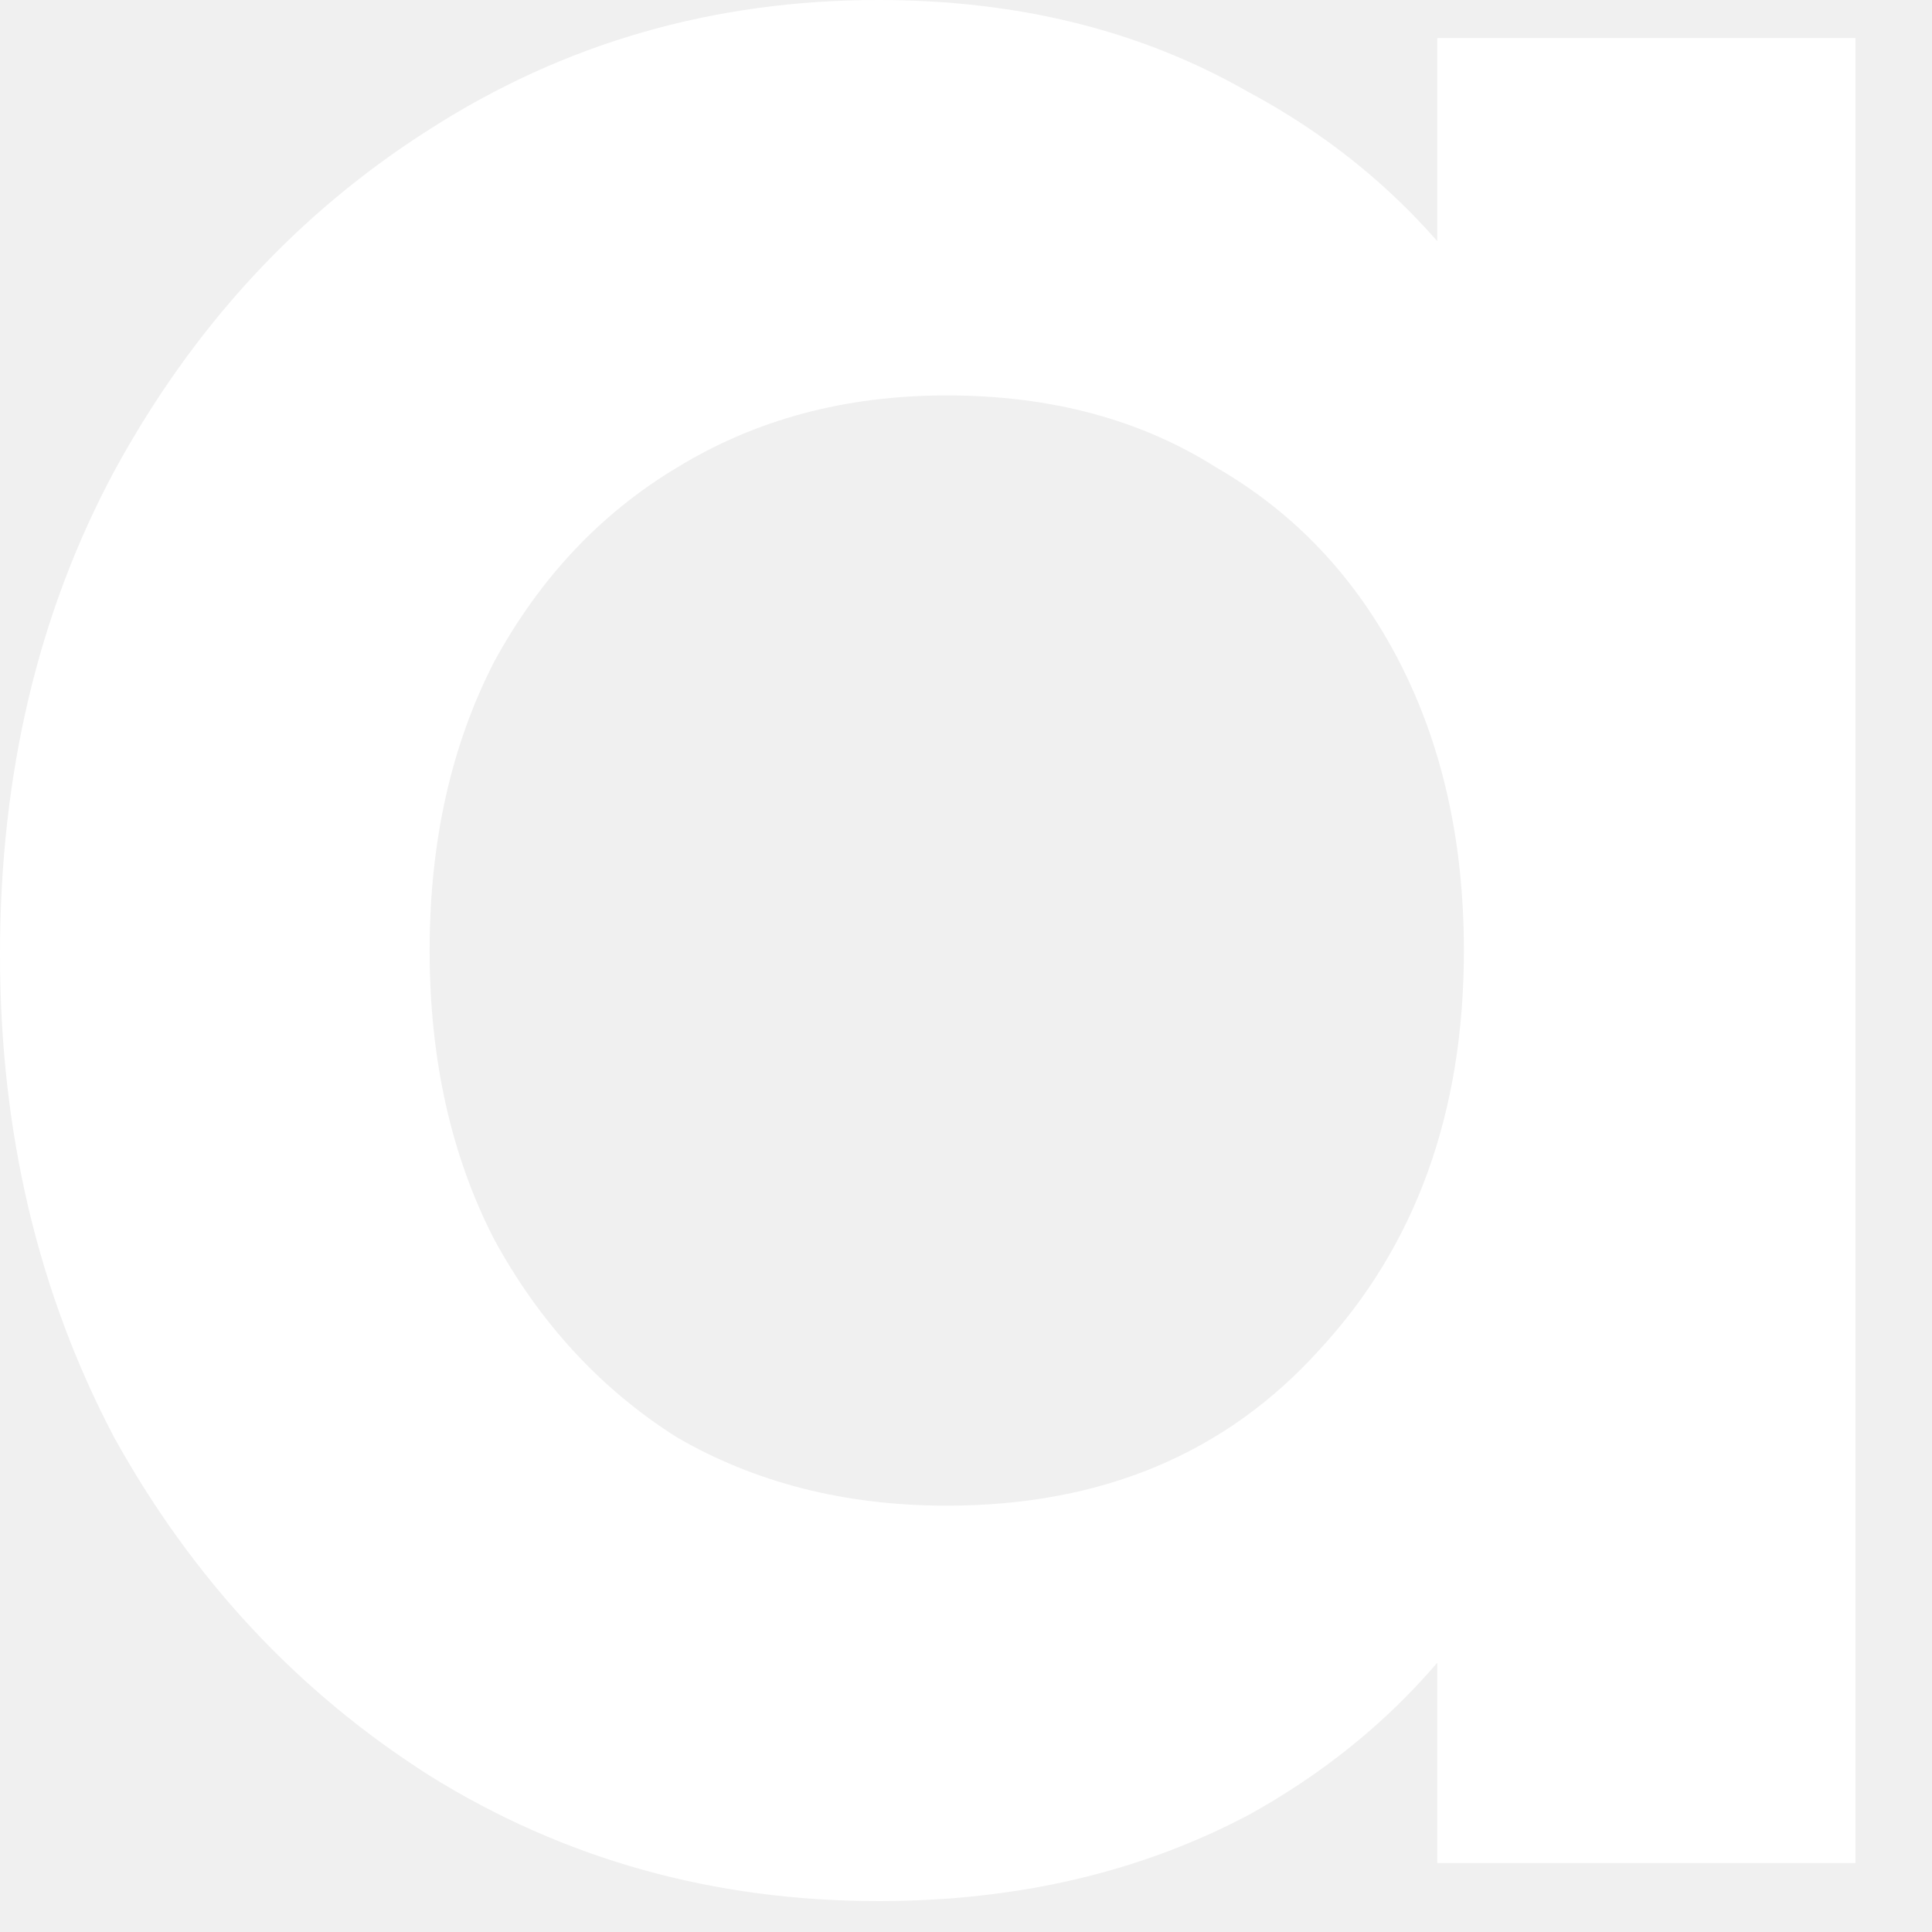
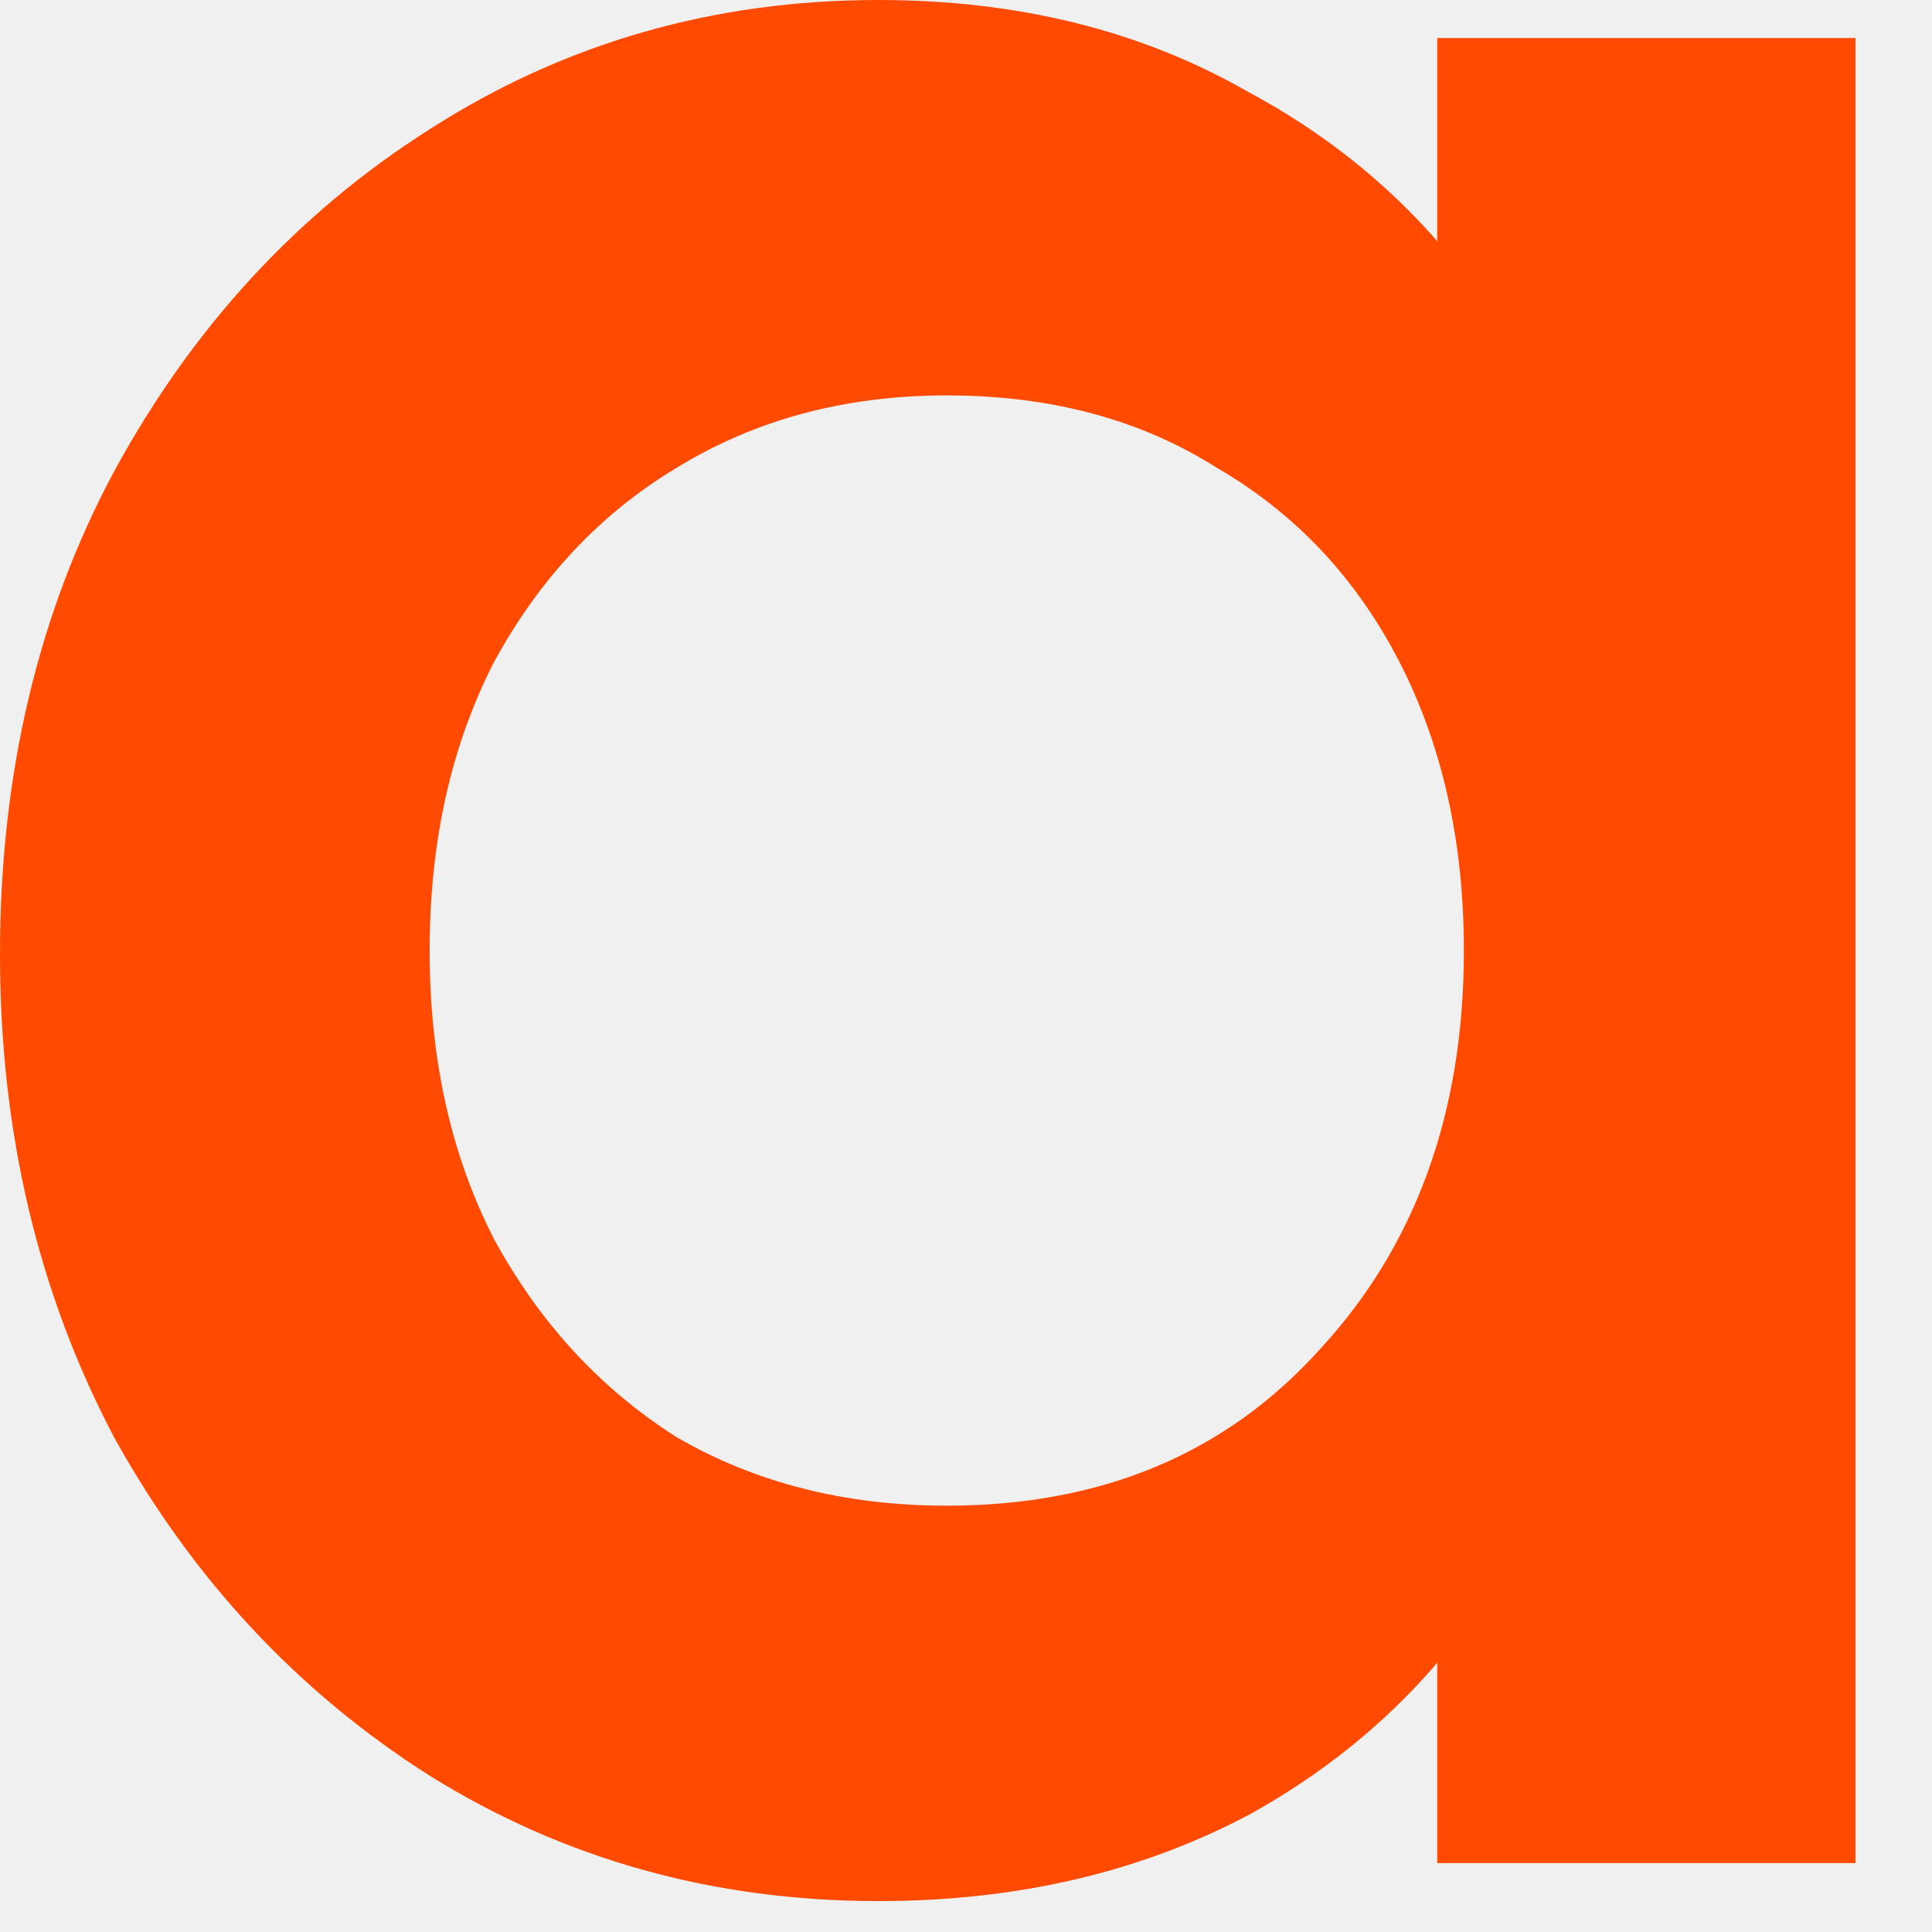
<svg xmlns="http://www.w3.org/2000/svg" width="24" height="24" viewBox="0 0 24 24" fill="none">
-   <path d="M10.911 23.616C8.864 23.616 7.006 23.097 5.337 22.058C3.7 21.018 2.393 19.617 1.417 17.854C0.472 16.059 0 14.06 0 11.855C0 9.62 0.472 7.62 1.417 5.857C2.393 4.062 3.7 2.645 5.337 1.606C7.006 0.535 8.864 0 10.911 0C12.643 0 14.17 0.378 15.492 1.134C16.846 1.858 17.917 2.865 18.704 4.156C19.491 5.447 19.885 6.912 19.885 8.549V15.067C19.885 16.705 19.491 18.169 18.704 19.46C17.948 20.751 16.894 21.774 15.54 22.53C14.185 23.254 12.643 23.616 10.911 23.616ZM11.761 18.704C13.682 18.704 15.225 18.059 16.39 16.768C17.586 15.477 18.185 13.823 18.185 11.808C18.185 10.454 17.917 9.258 17.382 8.218C16.846 7.179 16.091 6.376 15.114 5.81C14.17 5.211 13.052 4.912 11.761 4.912C10.501 4.912 9.384 5.211 8.407 5.81C7.463 6.376 6.707 7.179 6.14 8.218C5.605 9.258 5.337 10.454 5.337 11.808C5.337 13.162 5.605 14.359 6.14 15.398C6.707 16.437 7.463 17.256 8.407 17.854C9.384 18.421 10.501 18.704 11.761 18.704ZM17.854 23.144V17.051L18.751 11.525L17.854 6.046V0.472H23.049V23.144H17.854Z" fill="white" />
+   <path d="M10.911 23.616C8.864 23.616 7.006 23.097 5.337 22.058C3.7 21.018 2.393 19.617 1.417 17.854C0.472 16.059 0 14.06 0 11.855C0 9.62 0.472 7.62 1.417 5.857C2.393 4.062 3.7 2.645 5.337 1.606C7.006 0.535 8.864 0 10.911 0C12.643 0 14.17 0.378 15.492 1.134C16.846 1.858 17.917 2.865 18.704 4.156C19.491 5.447 19.885 6.912 19.885 8.549V15.067C19.885 16.705 19.491 18.169 18.704 19.46C17.948 20.751 16.894 21.774 15.54 22.53C14.185 23.254 12.643 23.616 10.911 23.616ZM11.761 18.704C13.682 18.704 15.225 18.059 16.39 16.768C17.586 15.477 18.185 13.823 18.185 11.808C18.185 10.454 17.917 9.258 17.382 8.218C16.846 7.179 16.091 6.376 15.114 5.81C14.17 5.211 13.052 4.912 11.761 4.912C10.501 4.912 9.384 5.211 8.407 5.81C7.463 6.376 6.707 7.179 6.14 8.218C5.605 9.258 5.337 10.454 5.337 11.808C5.337 13.162 5.605 14.359 6.14 15.398C6.707 16.437 7.463 17.256 8.407 17.854C9.384 18.421 10.501 18.704 11.761 18.704ZM17.854 23.144V17.051L18.751 11.525L17.854 6.046V0.472H23.049V23.144H17.854Z" fill="#FF4A00" />
</svg>
